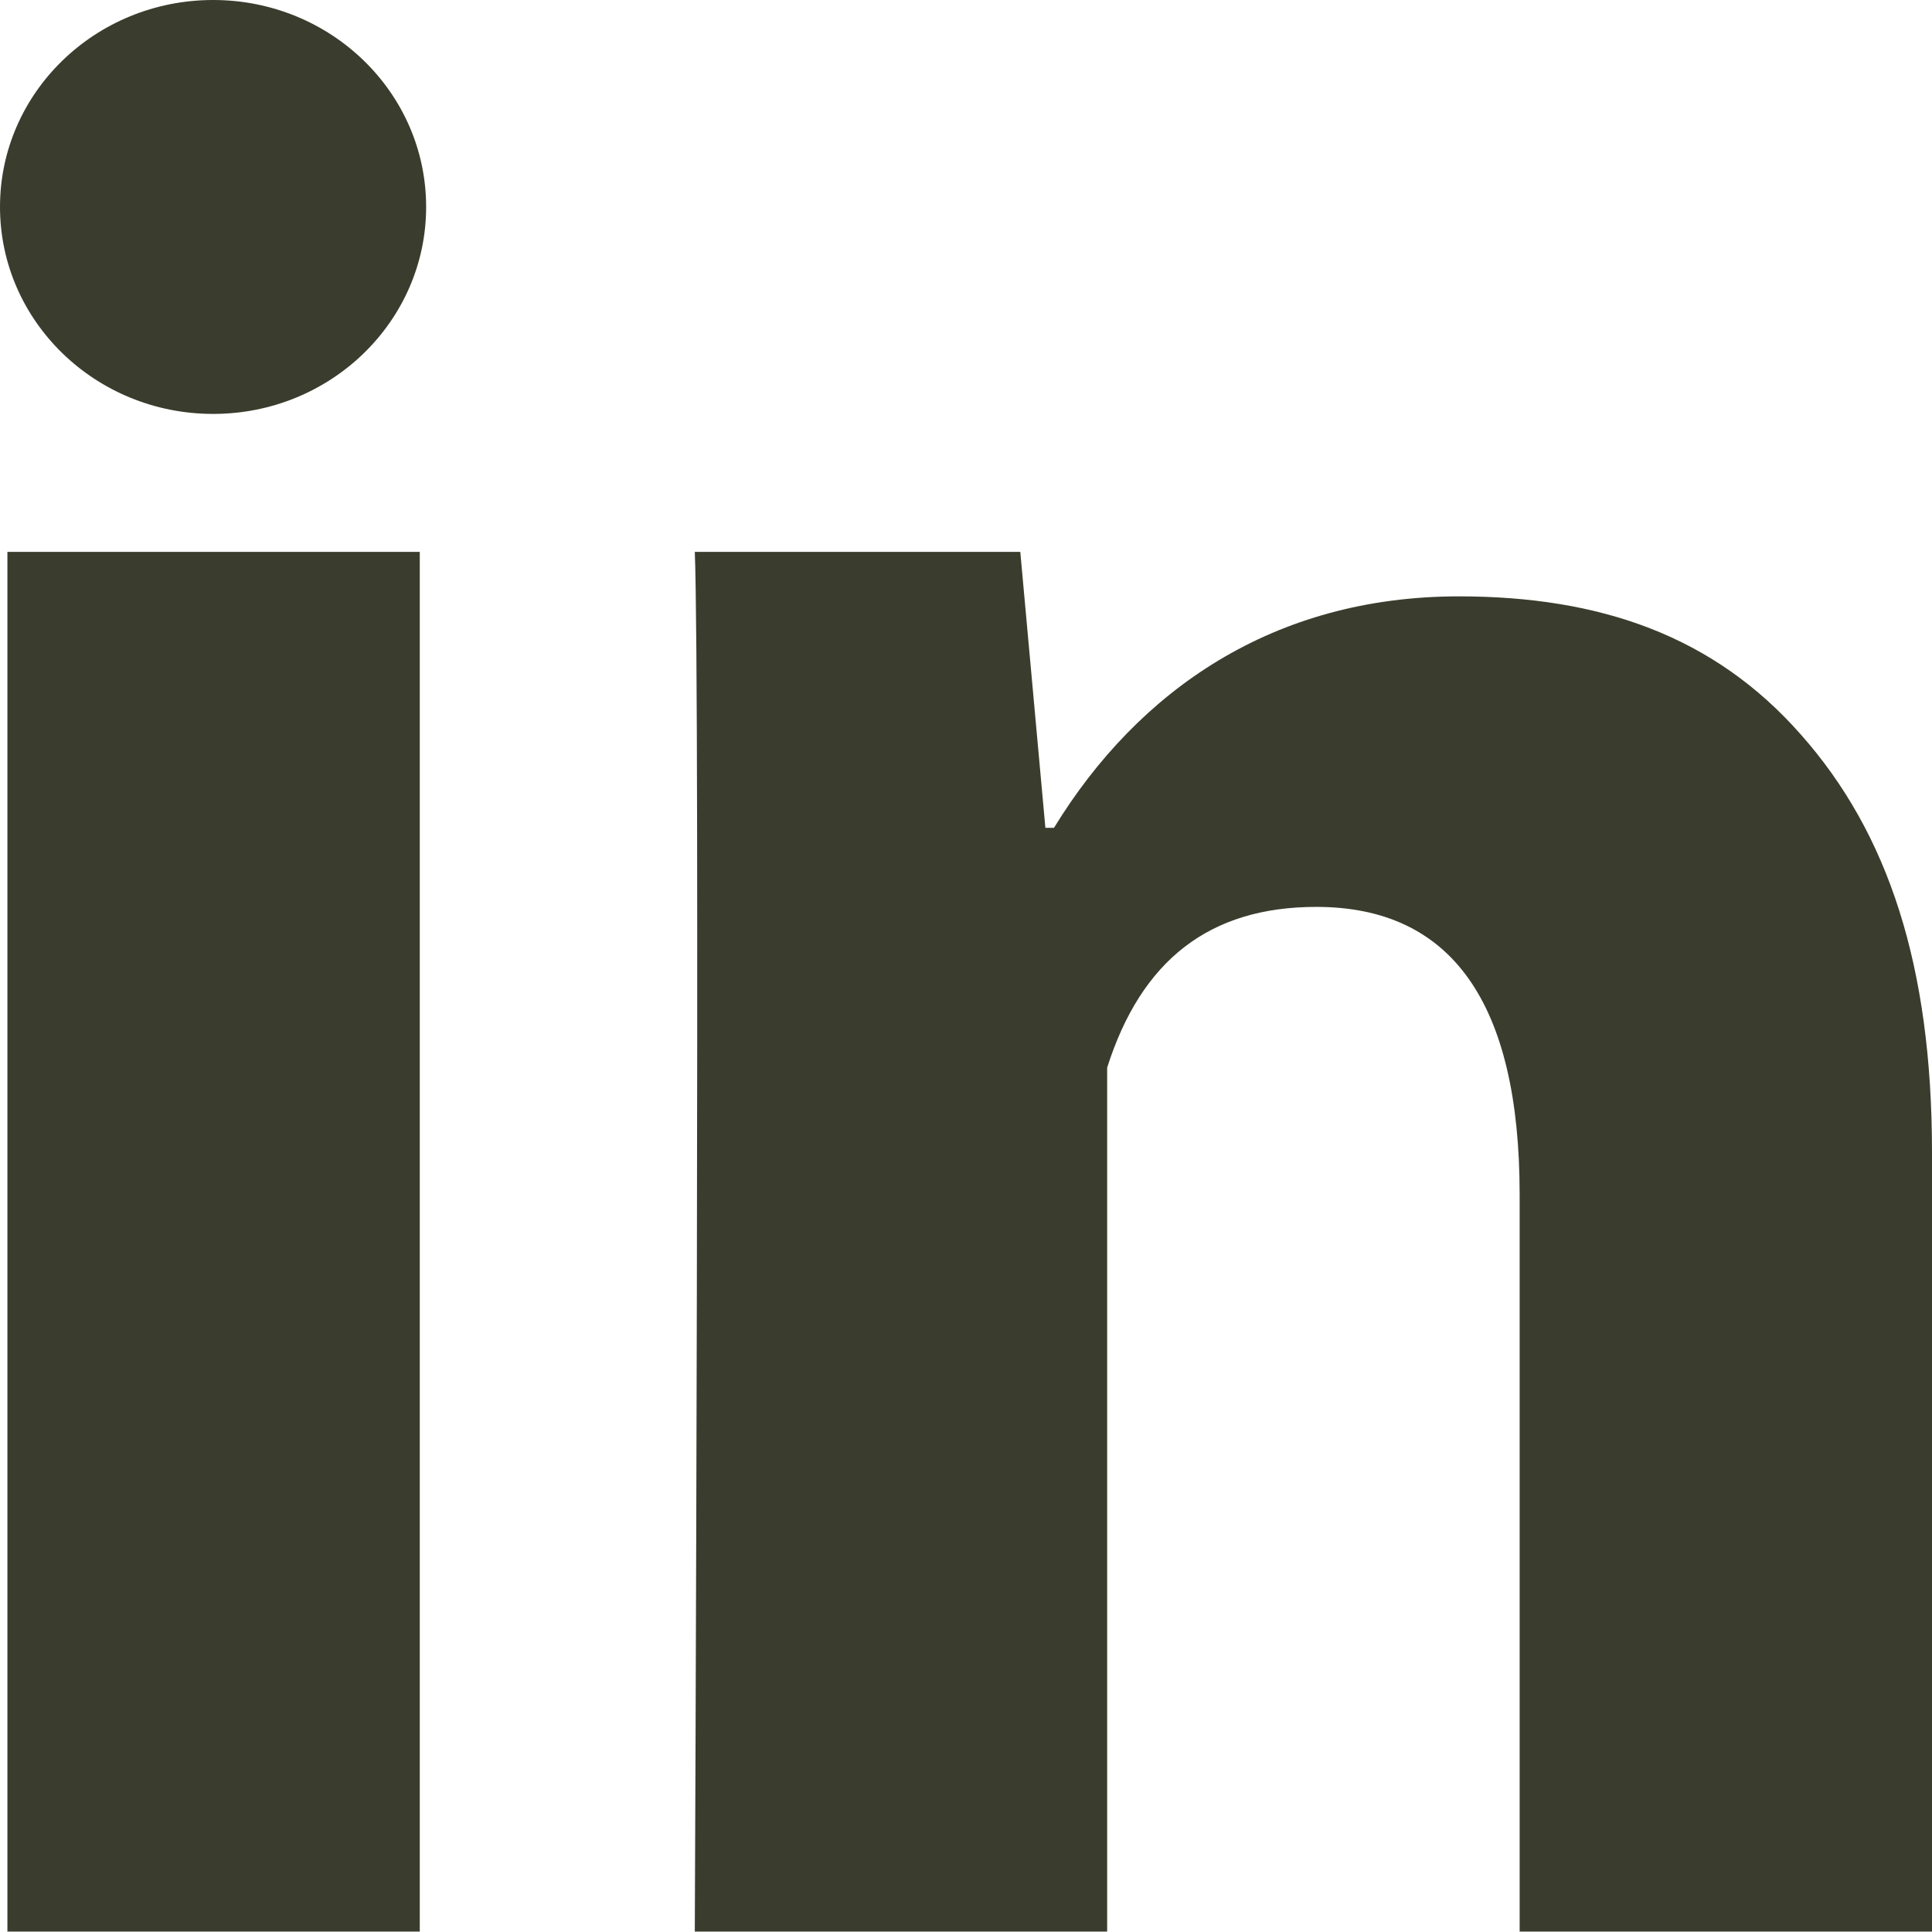
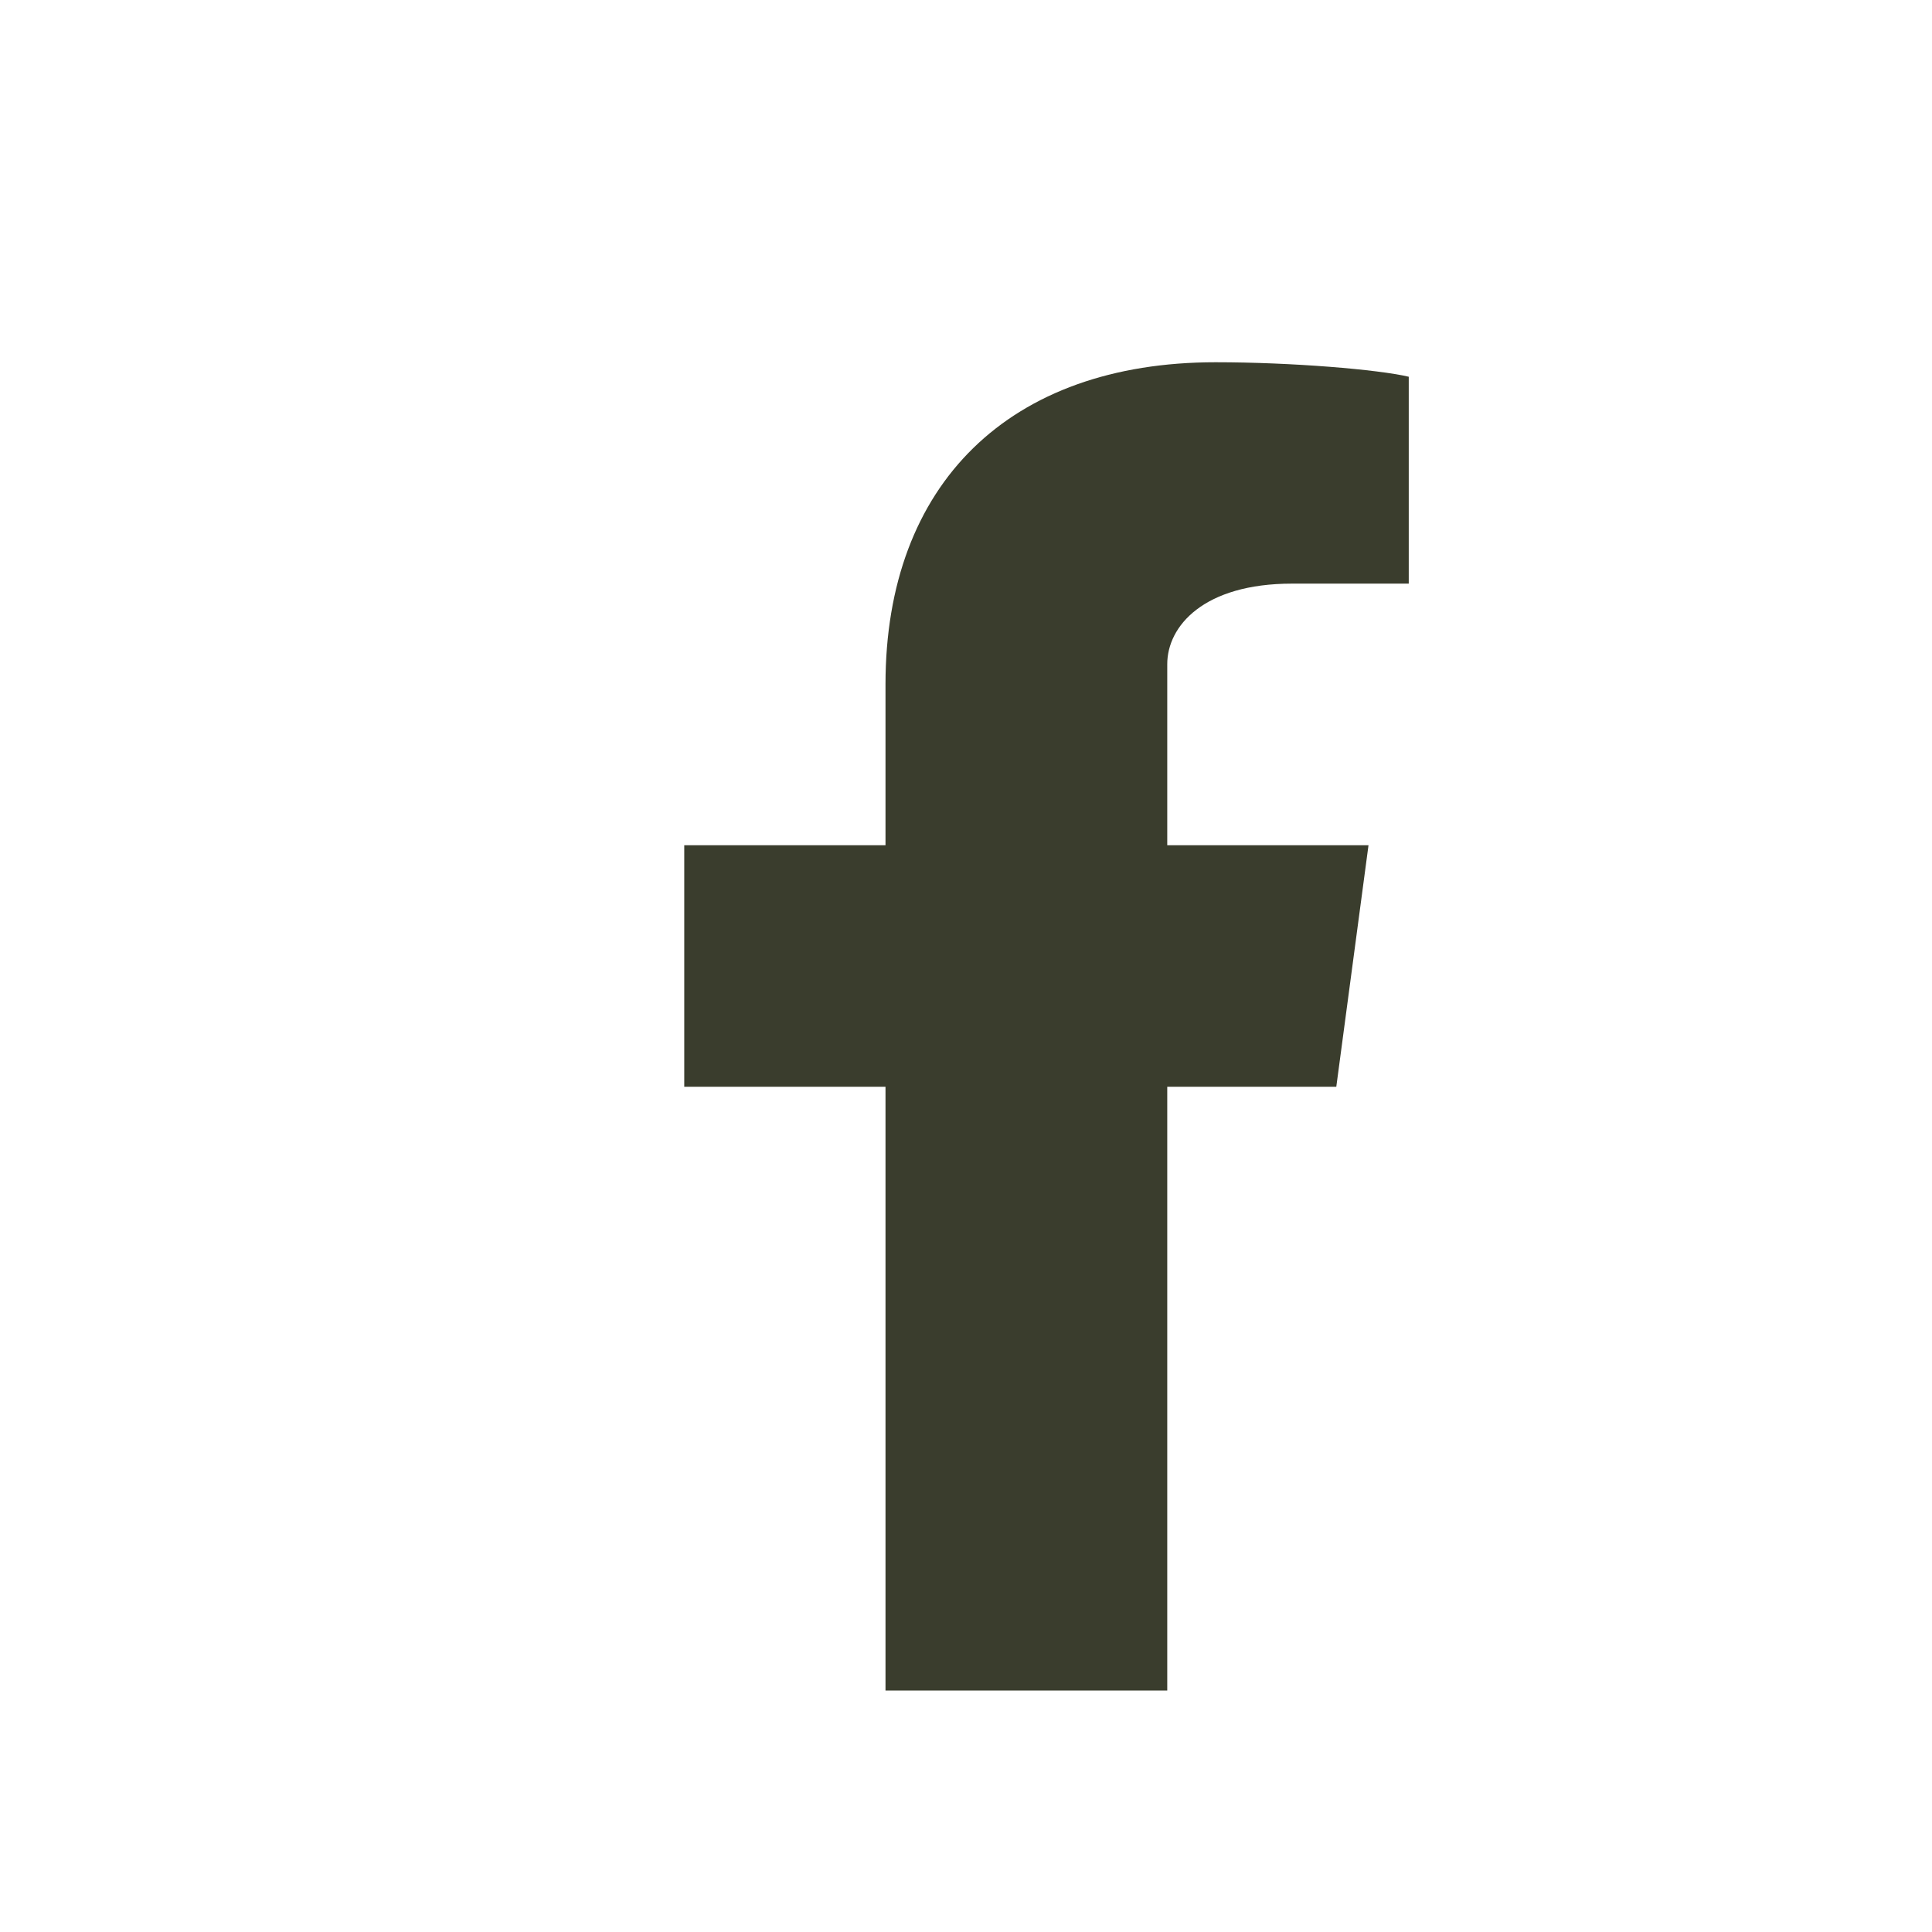
- <svg xmlns="http://www.w3.org/2000/svg" preserveAspectRatio="none" overflow="visible" style="display: block;" width="14.857" height="14.854" viewBox="0 0 14.857 14.854" fill="none">
-   <g id="Group">
-     <path id="Shape" d="M3.228 14.854H0.057V4.244H3.228V14.854ZM14.857 14.854H11.686V9.186C11.686 7.709 11.161 6.974 10.122 6.974C9.299 6.974 8.776 7.386 8.514 8.21C8.514 9.549 8.514 14.854 8.514 14.854H5.343C5.343 14.854 5.385 5.305 5.343 4.244H7.846L8.039 6.366H8.105C8.755 5.305 9.794 4.586 11.219 4.586C12.303 4.586 13.179 4.888 13.848 5.648C14.522 6.408 14.857 7.429 14.857 8.862V14.854Z" fill="#3A3D2D" />
-     <path id="Oval" d="M1.639 3.183C2.544 3.183 3.277 2.47 3.277 1.591C3.277 0.712 2.544 0 1.639 0C0.734 0 0 0.712 0 1.591C0 2.47 0.734 3.183 1.639 3.183Z" fill="#3A3D2D" />
-   </g>
+ <svg xmlns="http://www.w3.org/2000/svg" width="15" height="15" viewBox="0 0 24 24" fill="none">
+   <path d="M14.5 8.25V10.5H17L16.6 13.5H14.5V21H11V13.5H8.5V10.5H11V8.5C11 6.01 12.54 4.5 15.1 4.5C16.05 4.5 17.12 4.59 17.5 4.68V7.25H16.05C14.95 7.25 14.5 7.78 14.5 8.25Z" fill="#3A3D2D" />
</svg>
